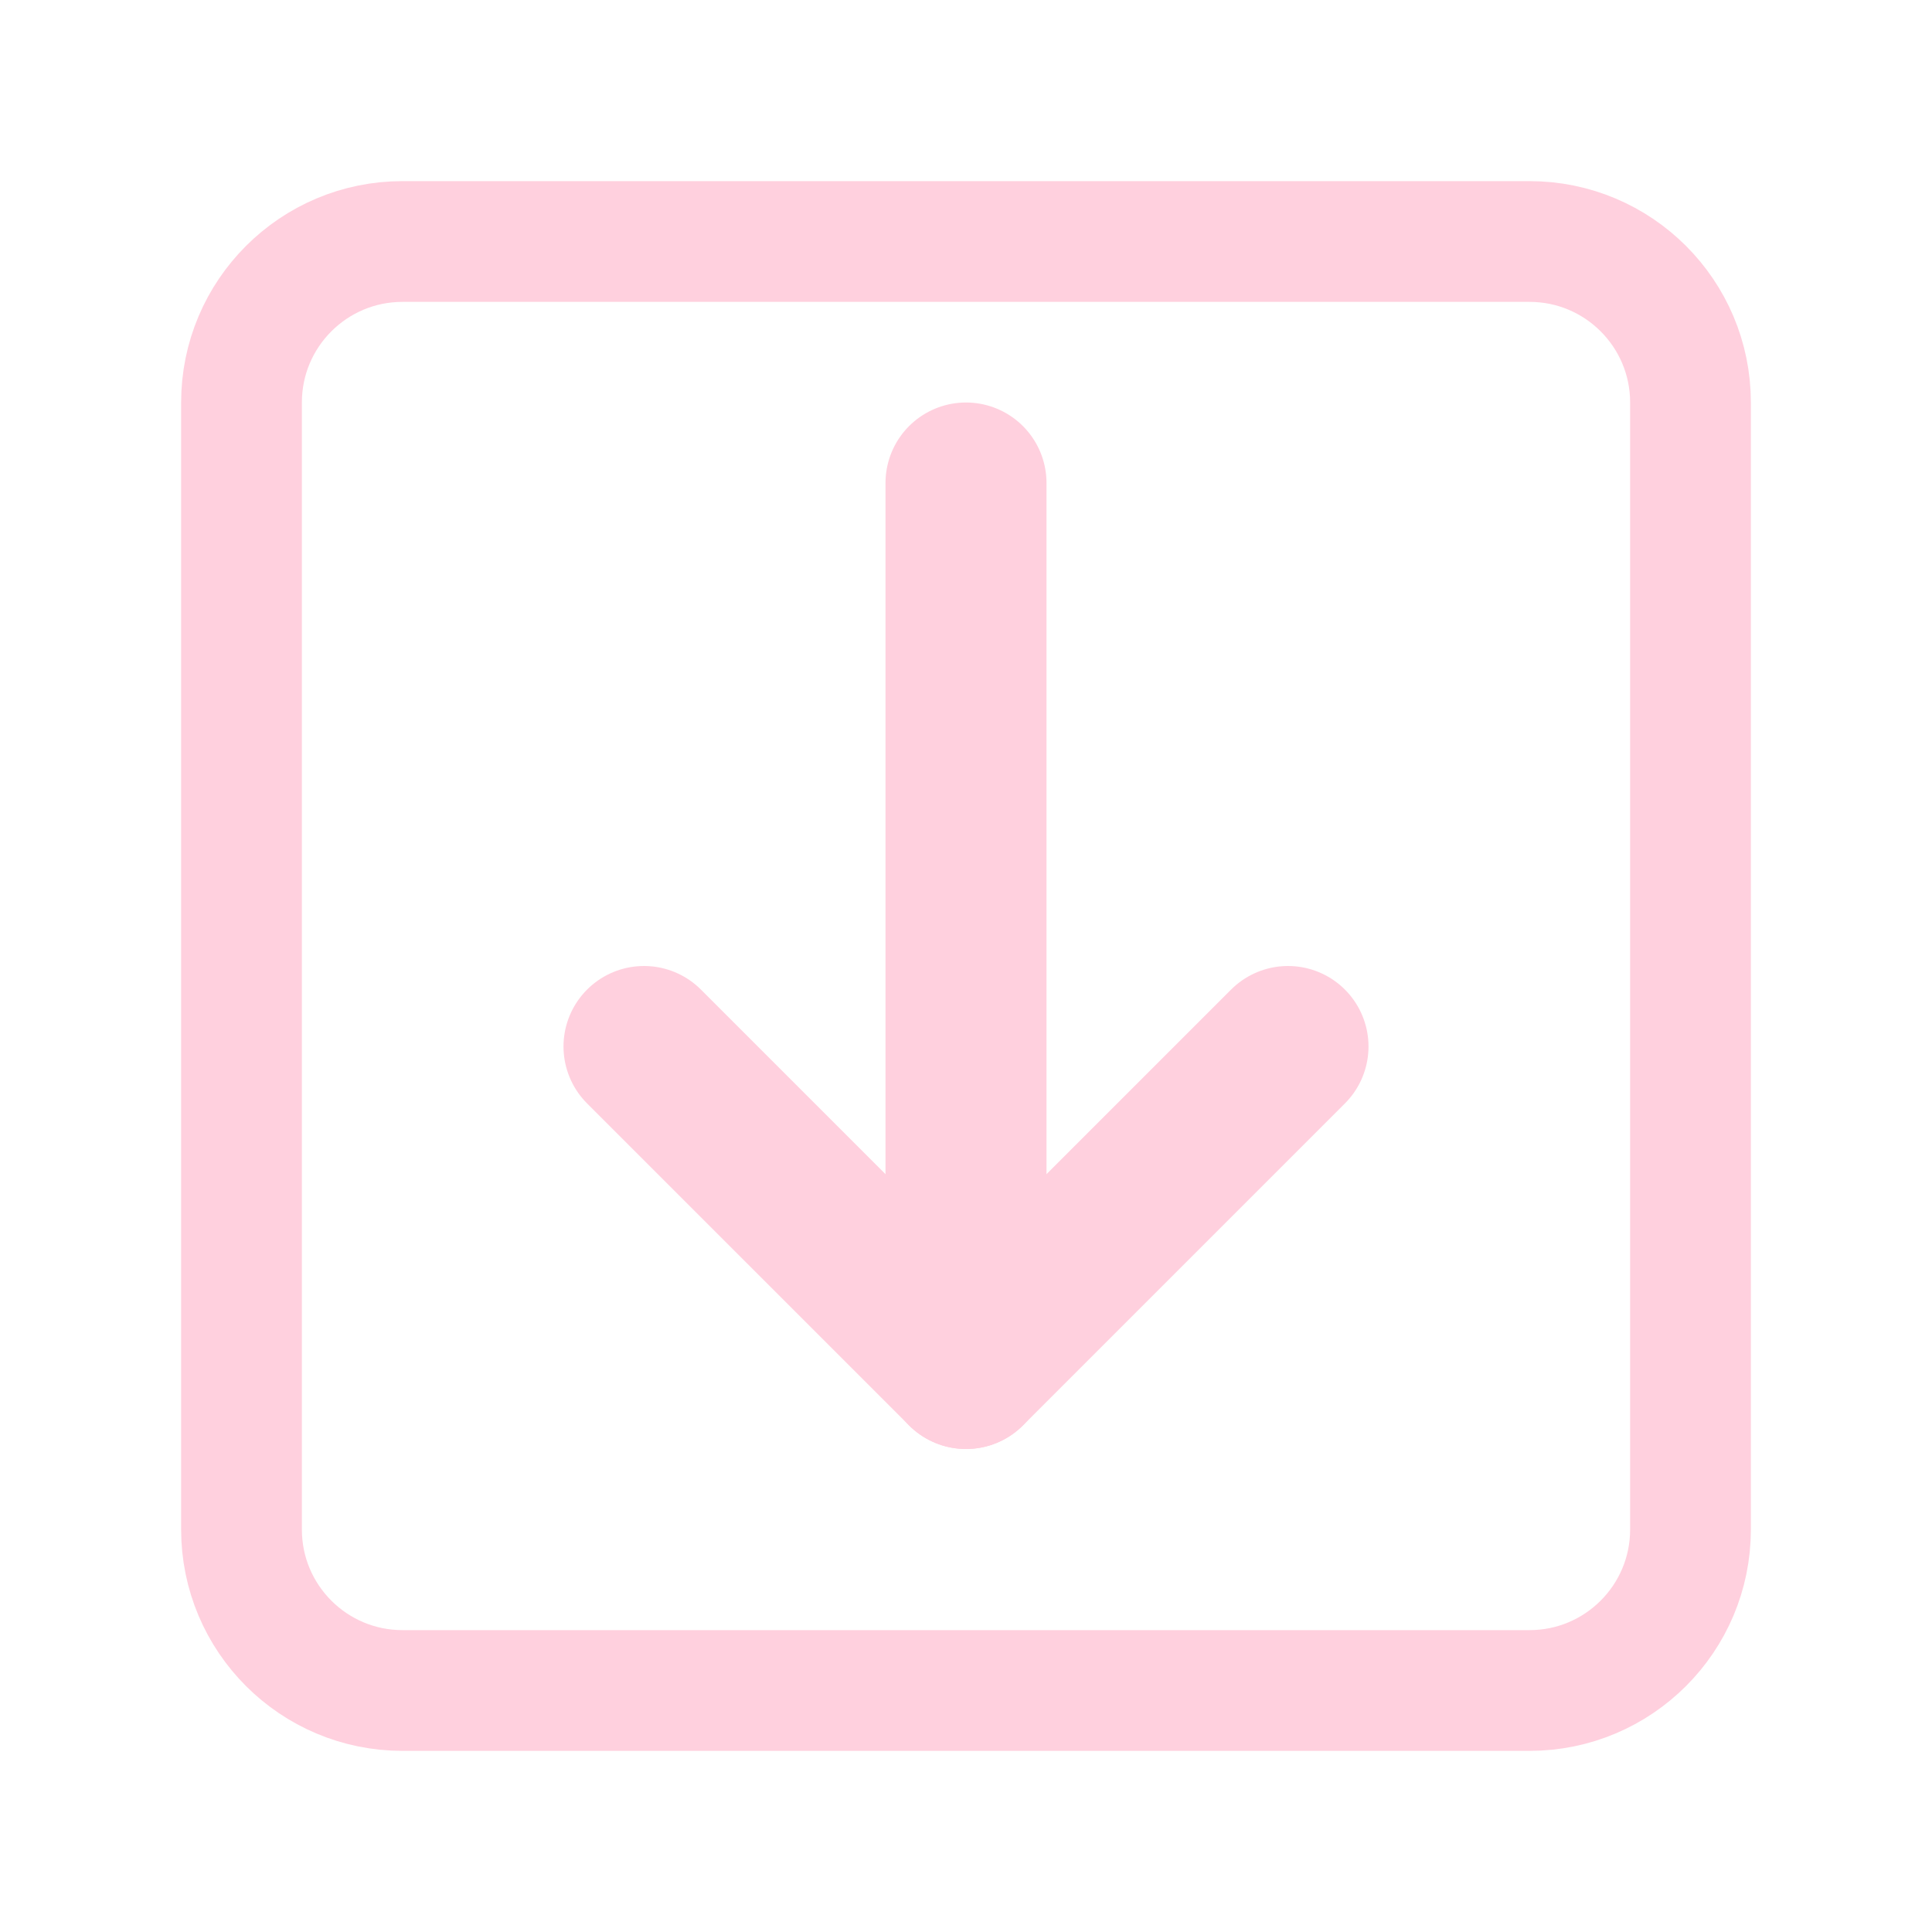
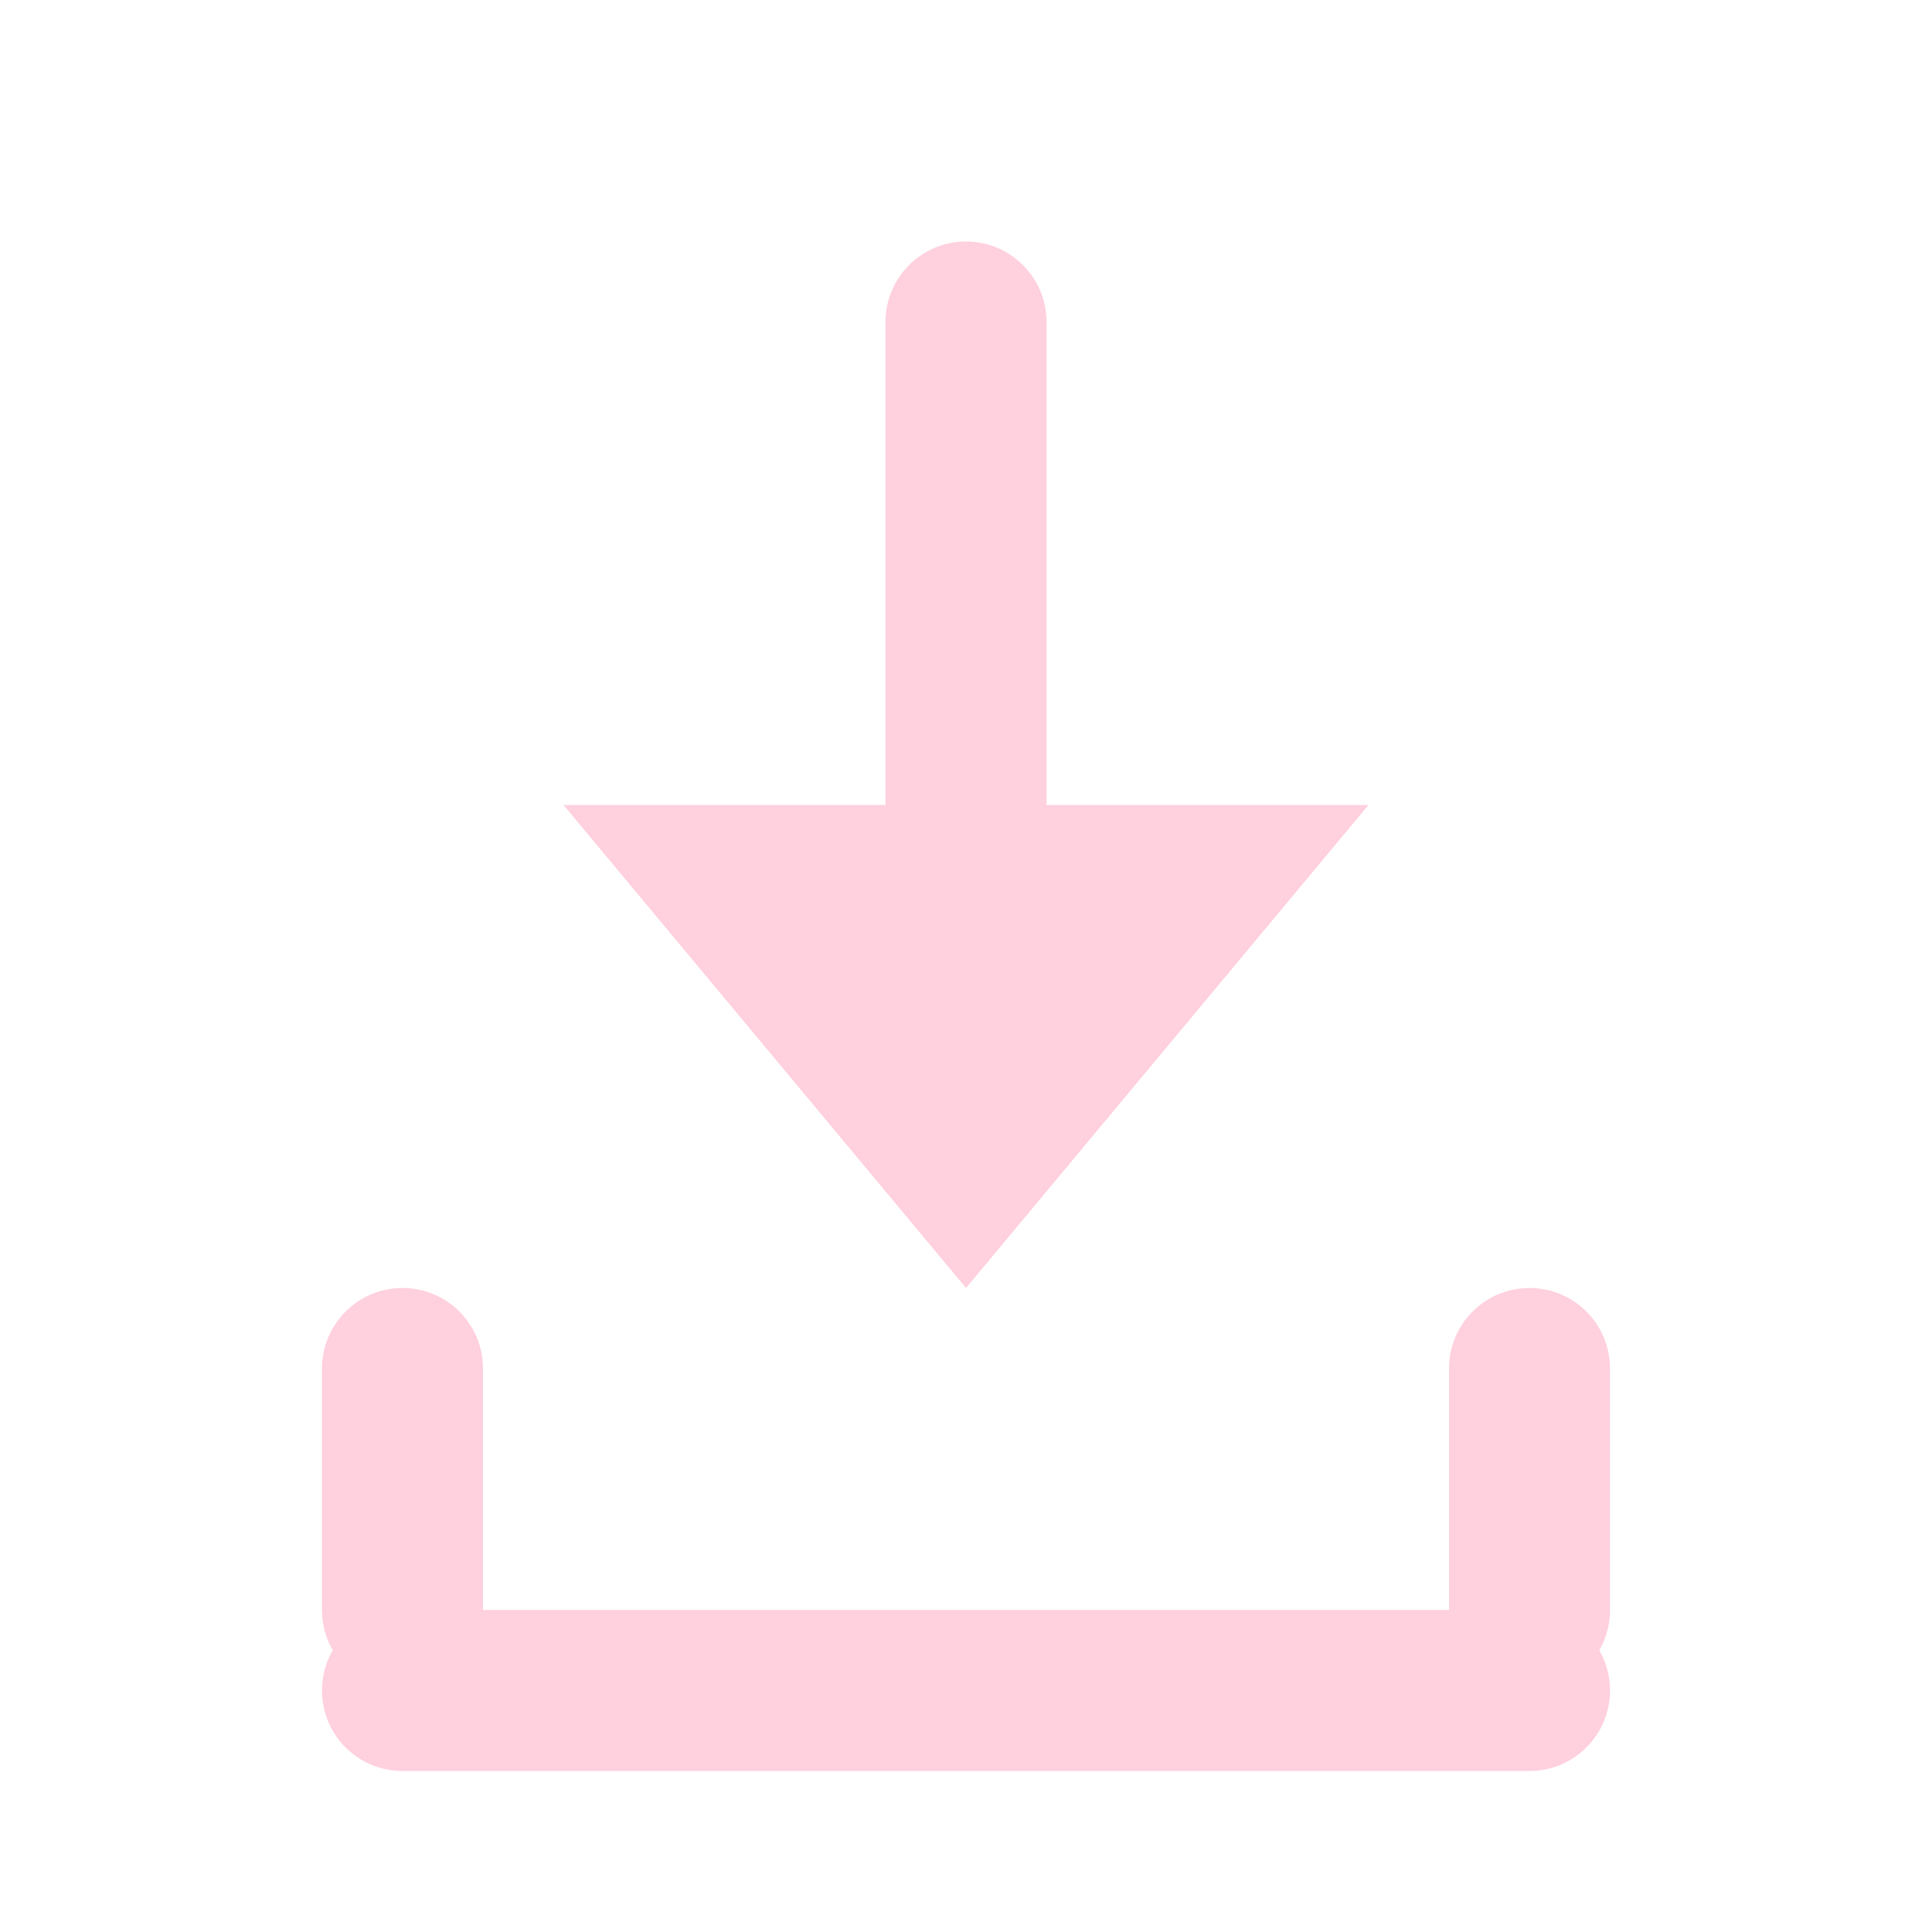
<svg xmlns="http://www.w3.org/2000/svg" viewBox="0 0 24 24">
-   <rect x="3" y="3" width="18" height="18" rx="2" fill="none" stroke="#ffd0de" stroke-width="1.5" />
-   <path d="M8 13 L12 17 L16 13" fill="none" stroke="#ffd0de" stroke-width="2" stroke-linecap="round" stroke-linejoin="round" />
-   <line x1="12" y1="6" x2="12" y2="17" stroke="#ffd0de" stroke-width="2" stroke-linecap="round" />
+   <rect x="11" y="3" width="2" height="9" rx="1" fill="#ffd0de" />
+   <polygon points="7,10 12,16 17,10" fill="#ffd0de" />
+   <rect x="4" y="20" width="16" height="2" rx="1" fill="#ffd0de" />
+   <rect x="4" y="16" width="2" height="5" rx="1" fill="#ffd0de" />
+   <rect x="18" y="16" width="2" height="5" rx="1" fill="#ffd0de" />
</svg>
